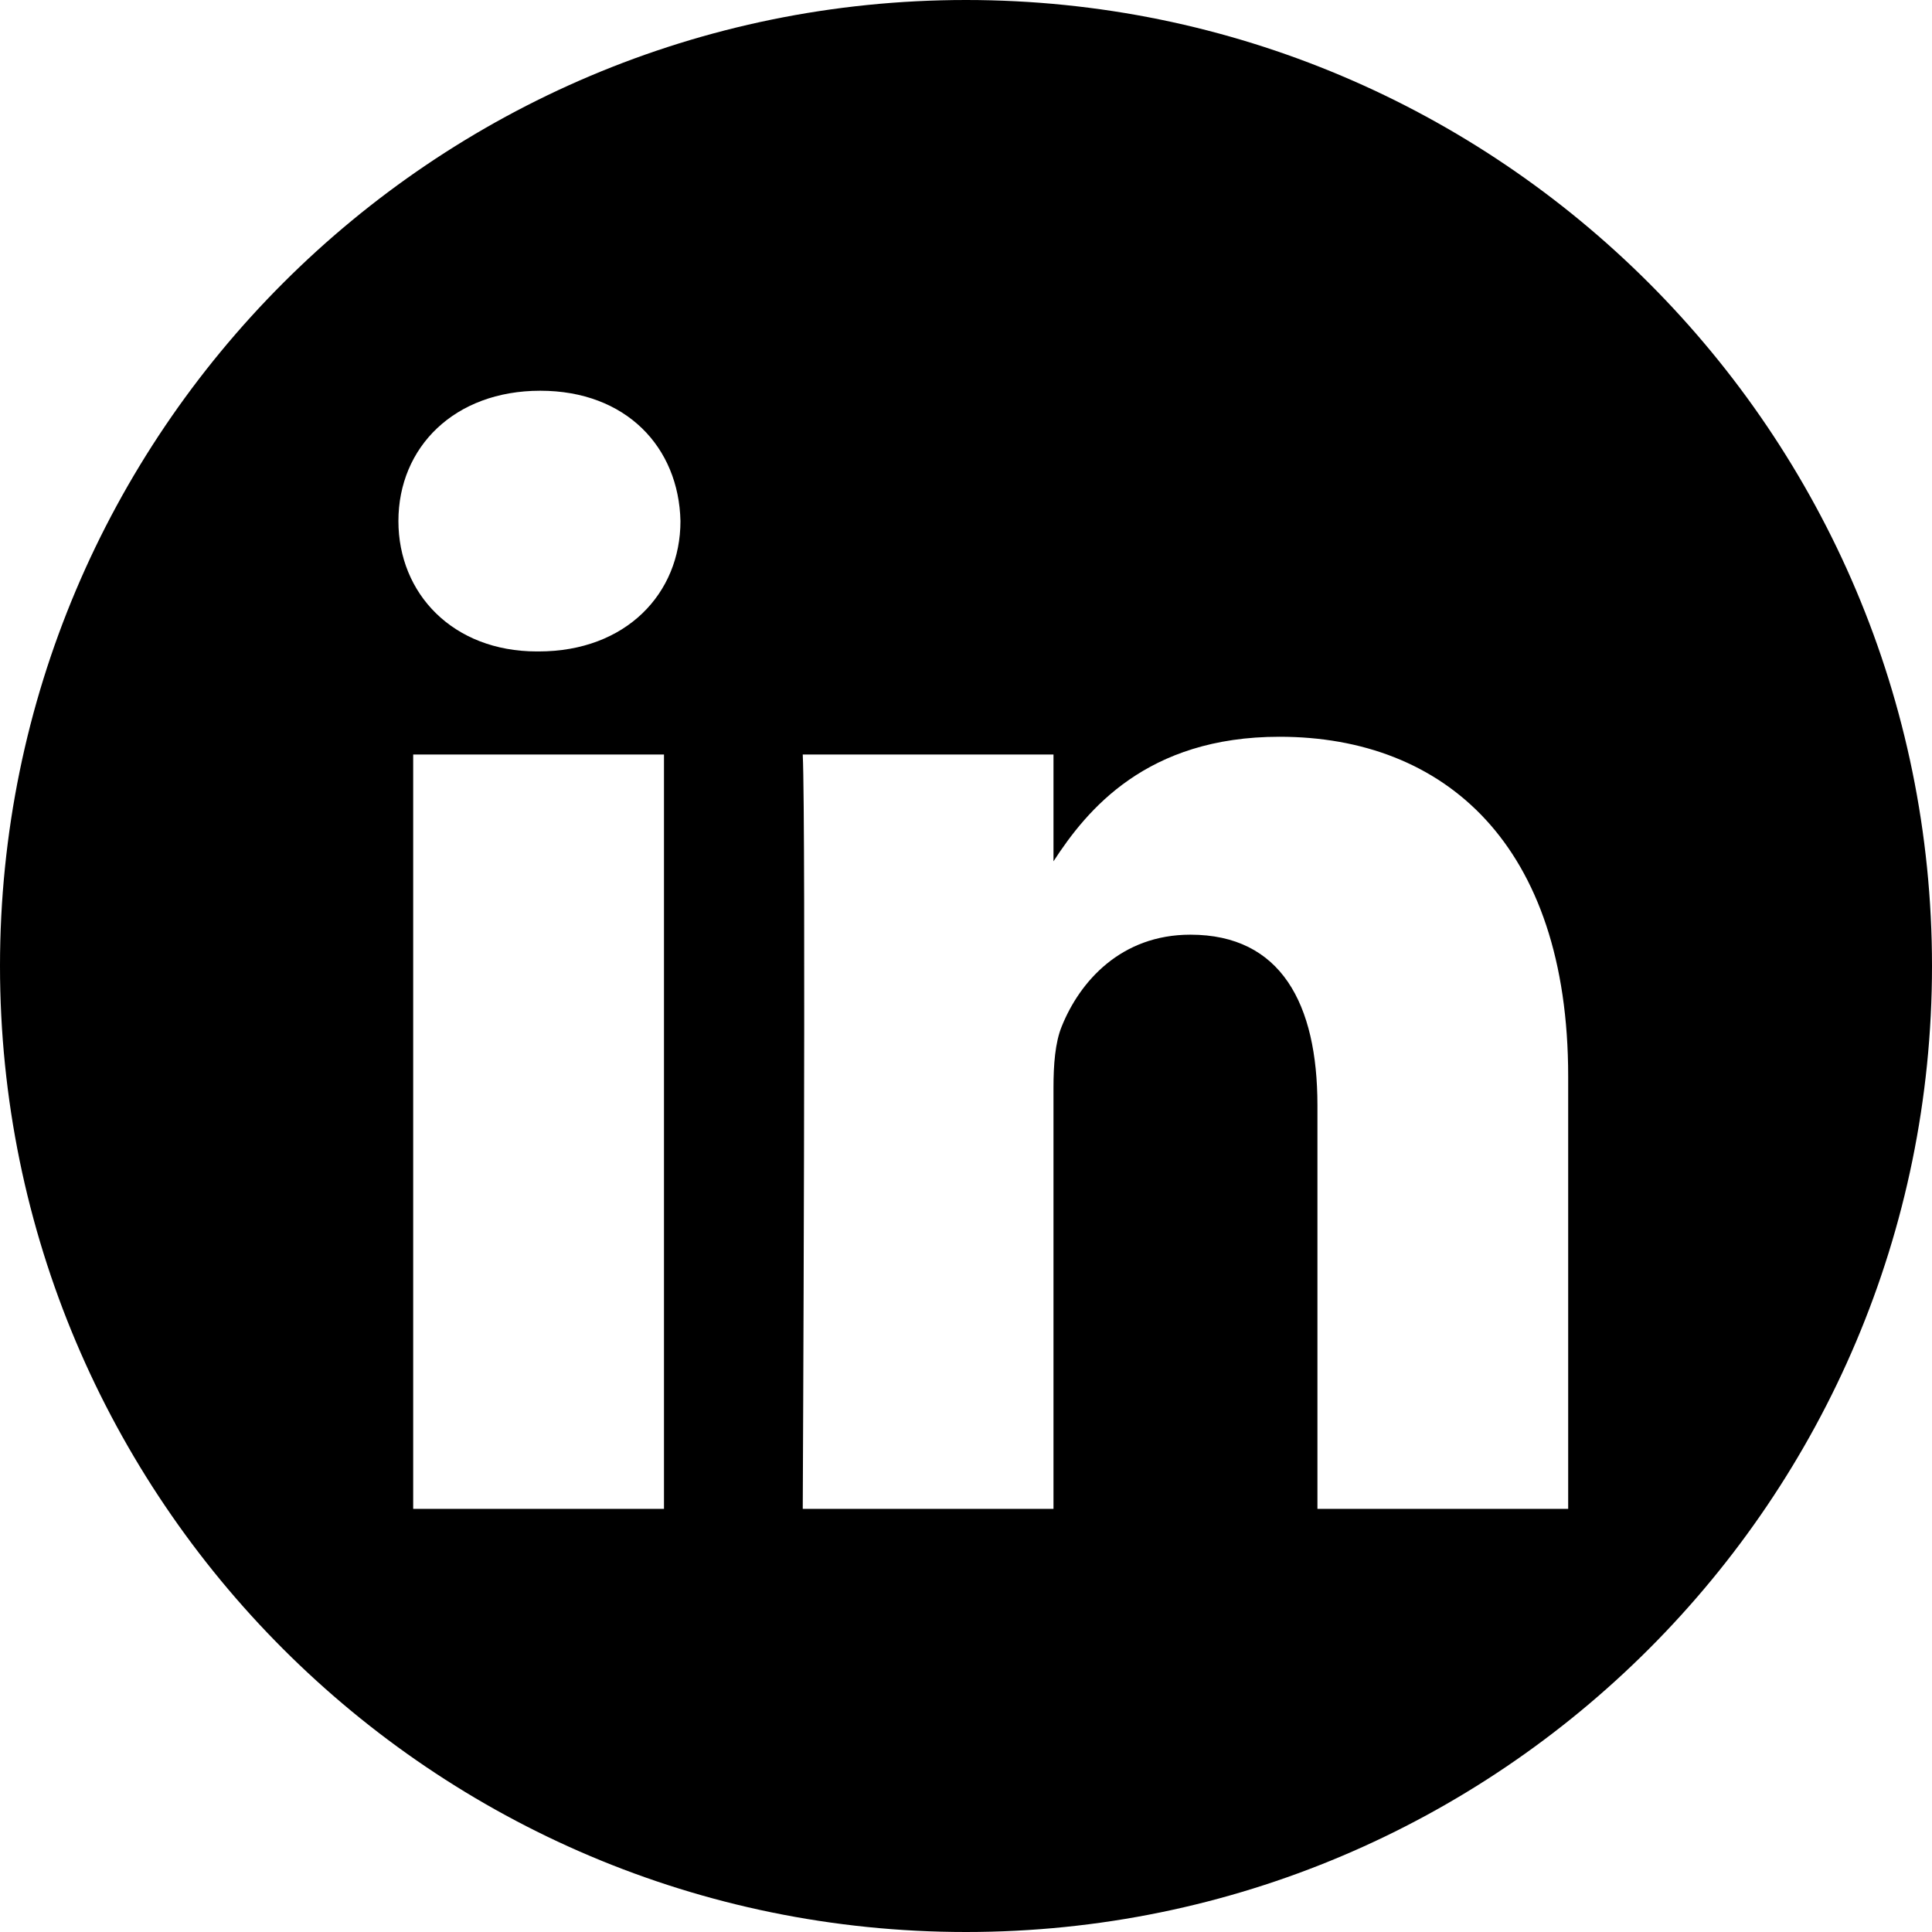
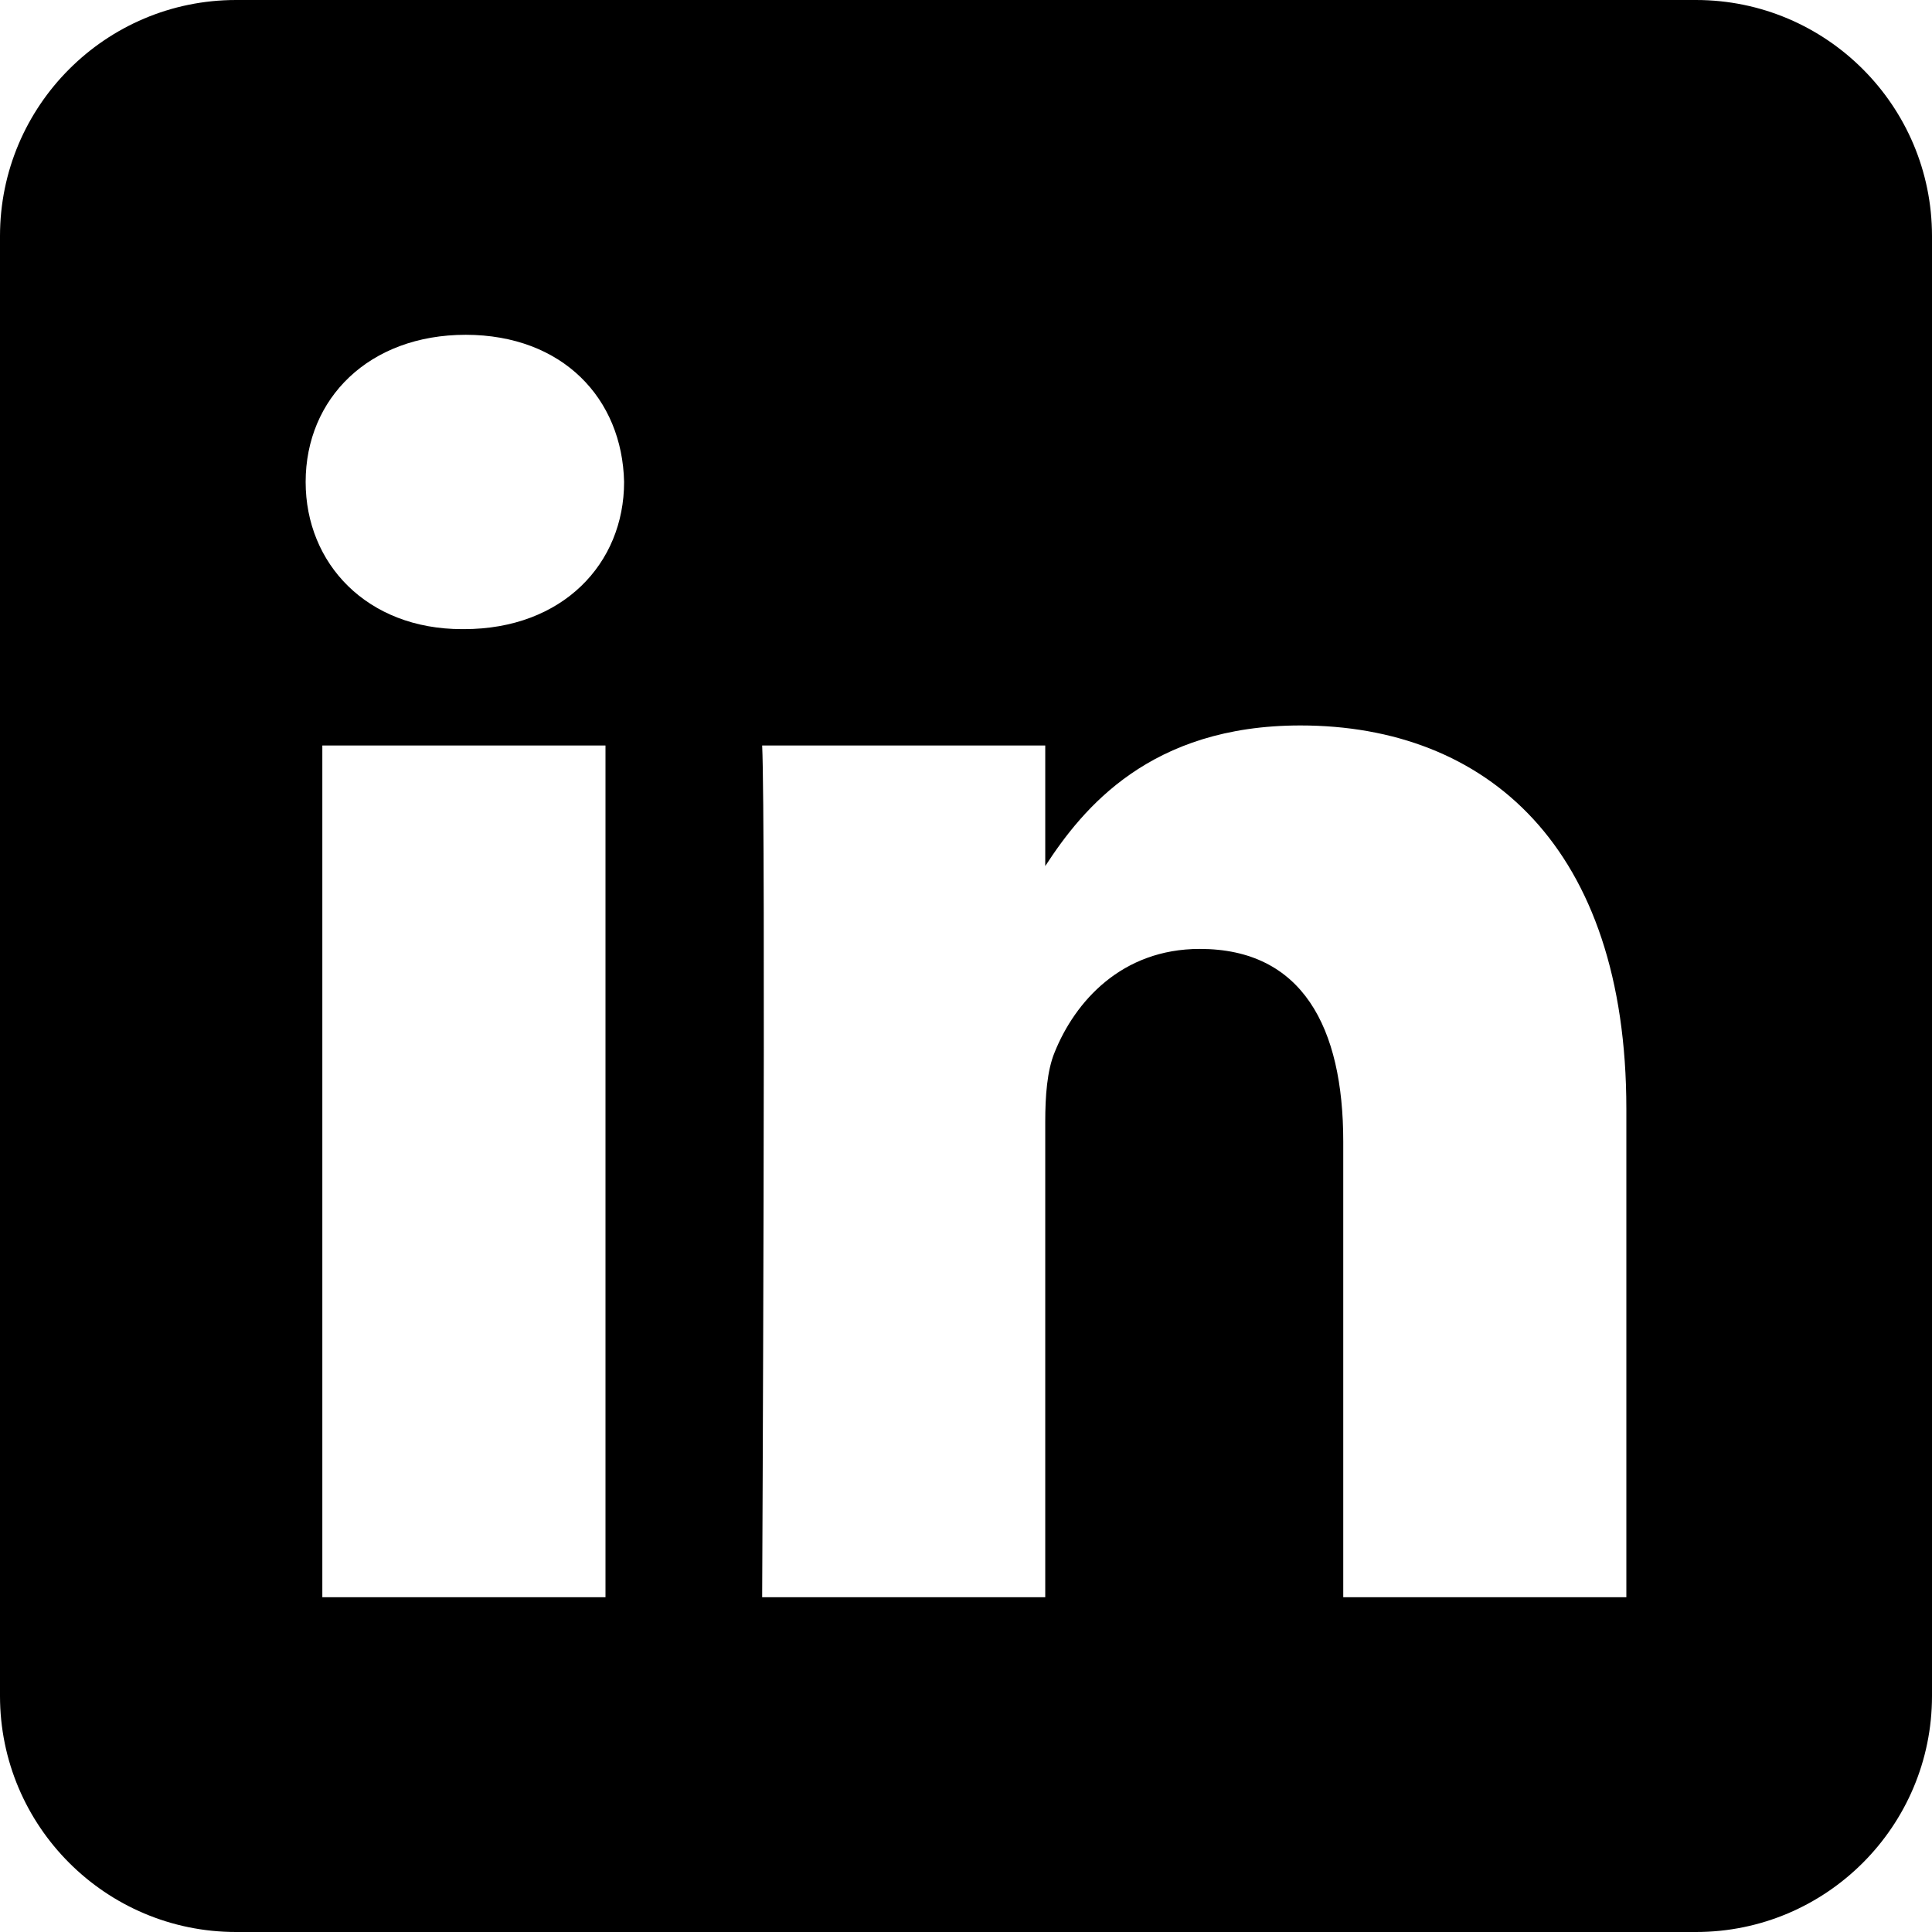
<svg xmlns="http://www.w3.org/2000/svg" height="100%" style="fill-rule:evenodd;clip-rule:evenodd;stroke-linejoin:round;stroke-miterlimit:2;" version="1.1" viewBox="0 0 512 512" width="100%" xml:space="preserve">
-   <path d="M256,0c141.29,0 256,114.71 256,256c0,141.29 -114.71,256 -256,256c-141.29,0 -256,-114.71 -256,-256c0,-141.29 114.71,-256 256,-256Zm-80.037,399.871l0,-199.921l-66.464,0l0,199.921l66.464,0Zm239.62,0l0,-114.646c0,-61.409 -32.787,-89.976 -76.509,-89.976c-35.255,0 -51.047,19.389 -59.889,33.007l0,-28.306l-66.447,0c0.881,18.757 0,199.921 0,199.921l66.446,0l0,-111.65c0,-5.976 0.43,-11.95 2.191,-16.221c4.795,-11.935 15.737,-24.299 34.095,-24.299c24.034,0 33.663,18.34 33.663,45.204l0,106.966l66.45,0Zm-272.403,-296.321c-22.74,0 -37.597,14.95 -37.597,34.545c0,19.182 14.405,34.544 36.717,34.544l0.429,0c23.175,0 37.6,-15.362 37.6,-34.544c-0.43,-19.595 -14.424,-34.545 -37.149,-34.545Z" />
+   <path d="M449.446,0c34.525,0 62.554,28.03 62.554,62.554l0,386.892c0,34.524 -28.03,62.554 -62.554,62.554l-386.892,0c-34.524,0 -62.554,-28.03 -62.554,-62.554l0,-386.892c0,-34.524 28.029,-62.554 62.554,-62.554l386.892,0Zm-288.985,423.278l0,-225.717l-75.04,0l0,225.717l75.04,0Zm270.539,0l0,-129.439c0,-69.333 -37.018,-101.586 -86.381,-101.586c-39.804,0 -57.634,21.891 -67.617,37.266l0,-31.958l-75.021,0c0.995,21.181 0,225.717 0,225.717l75.02,0l0,-126.056c0,-6.748 0.486,-13.492 2.474,-18.315c5.414,-13.475 17.767,-27.434 38.494,-27.434c27.135,0 38.007,20.707 38.007,51.037l0,120.768l75.024,0Zm-307.552,-334.556c-25.674,0 -42.448,16.879 -42.448,39.002c0,21.658 16.264,39.002 41.455,39.002l0.484,0c26.165,0 42.452,-17.344 42.452,-39.002c-0.485,-22.092 -16.241,-38.954 -41.943,-39.002Z" />
</svg>
